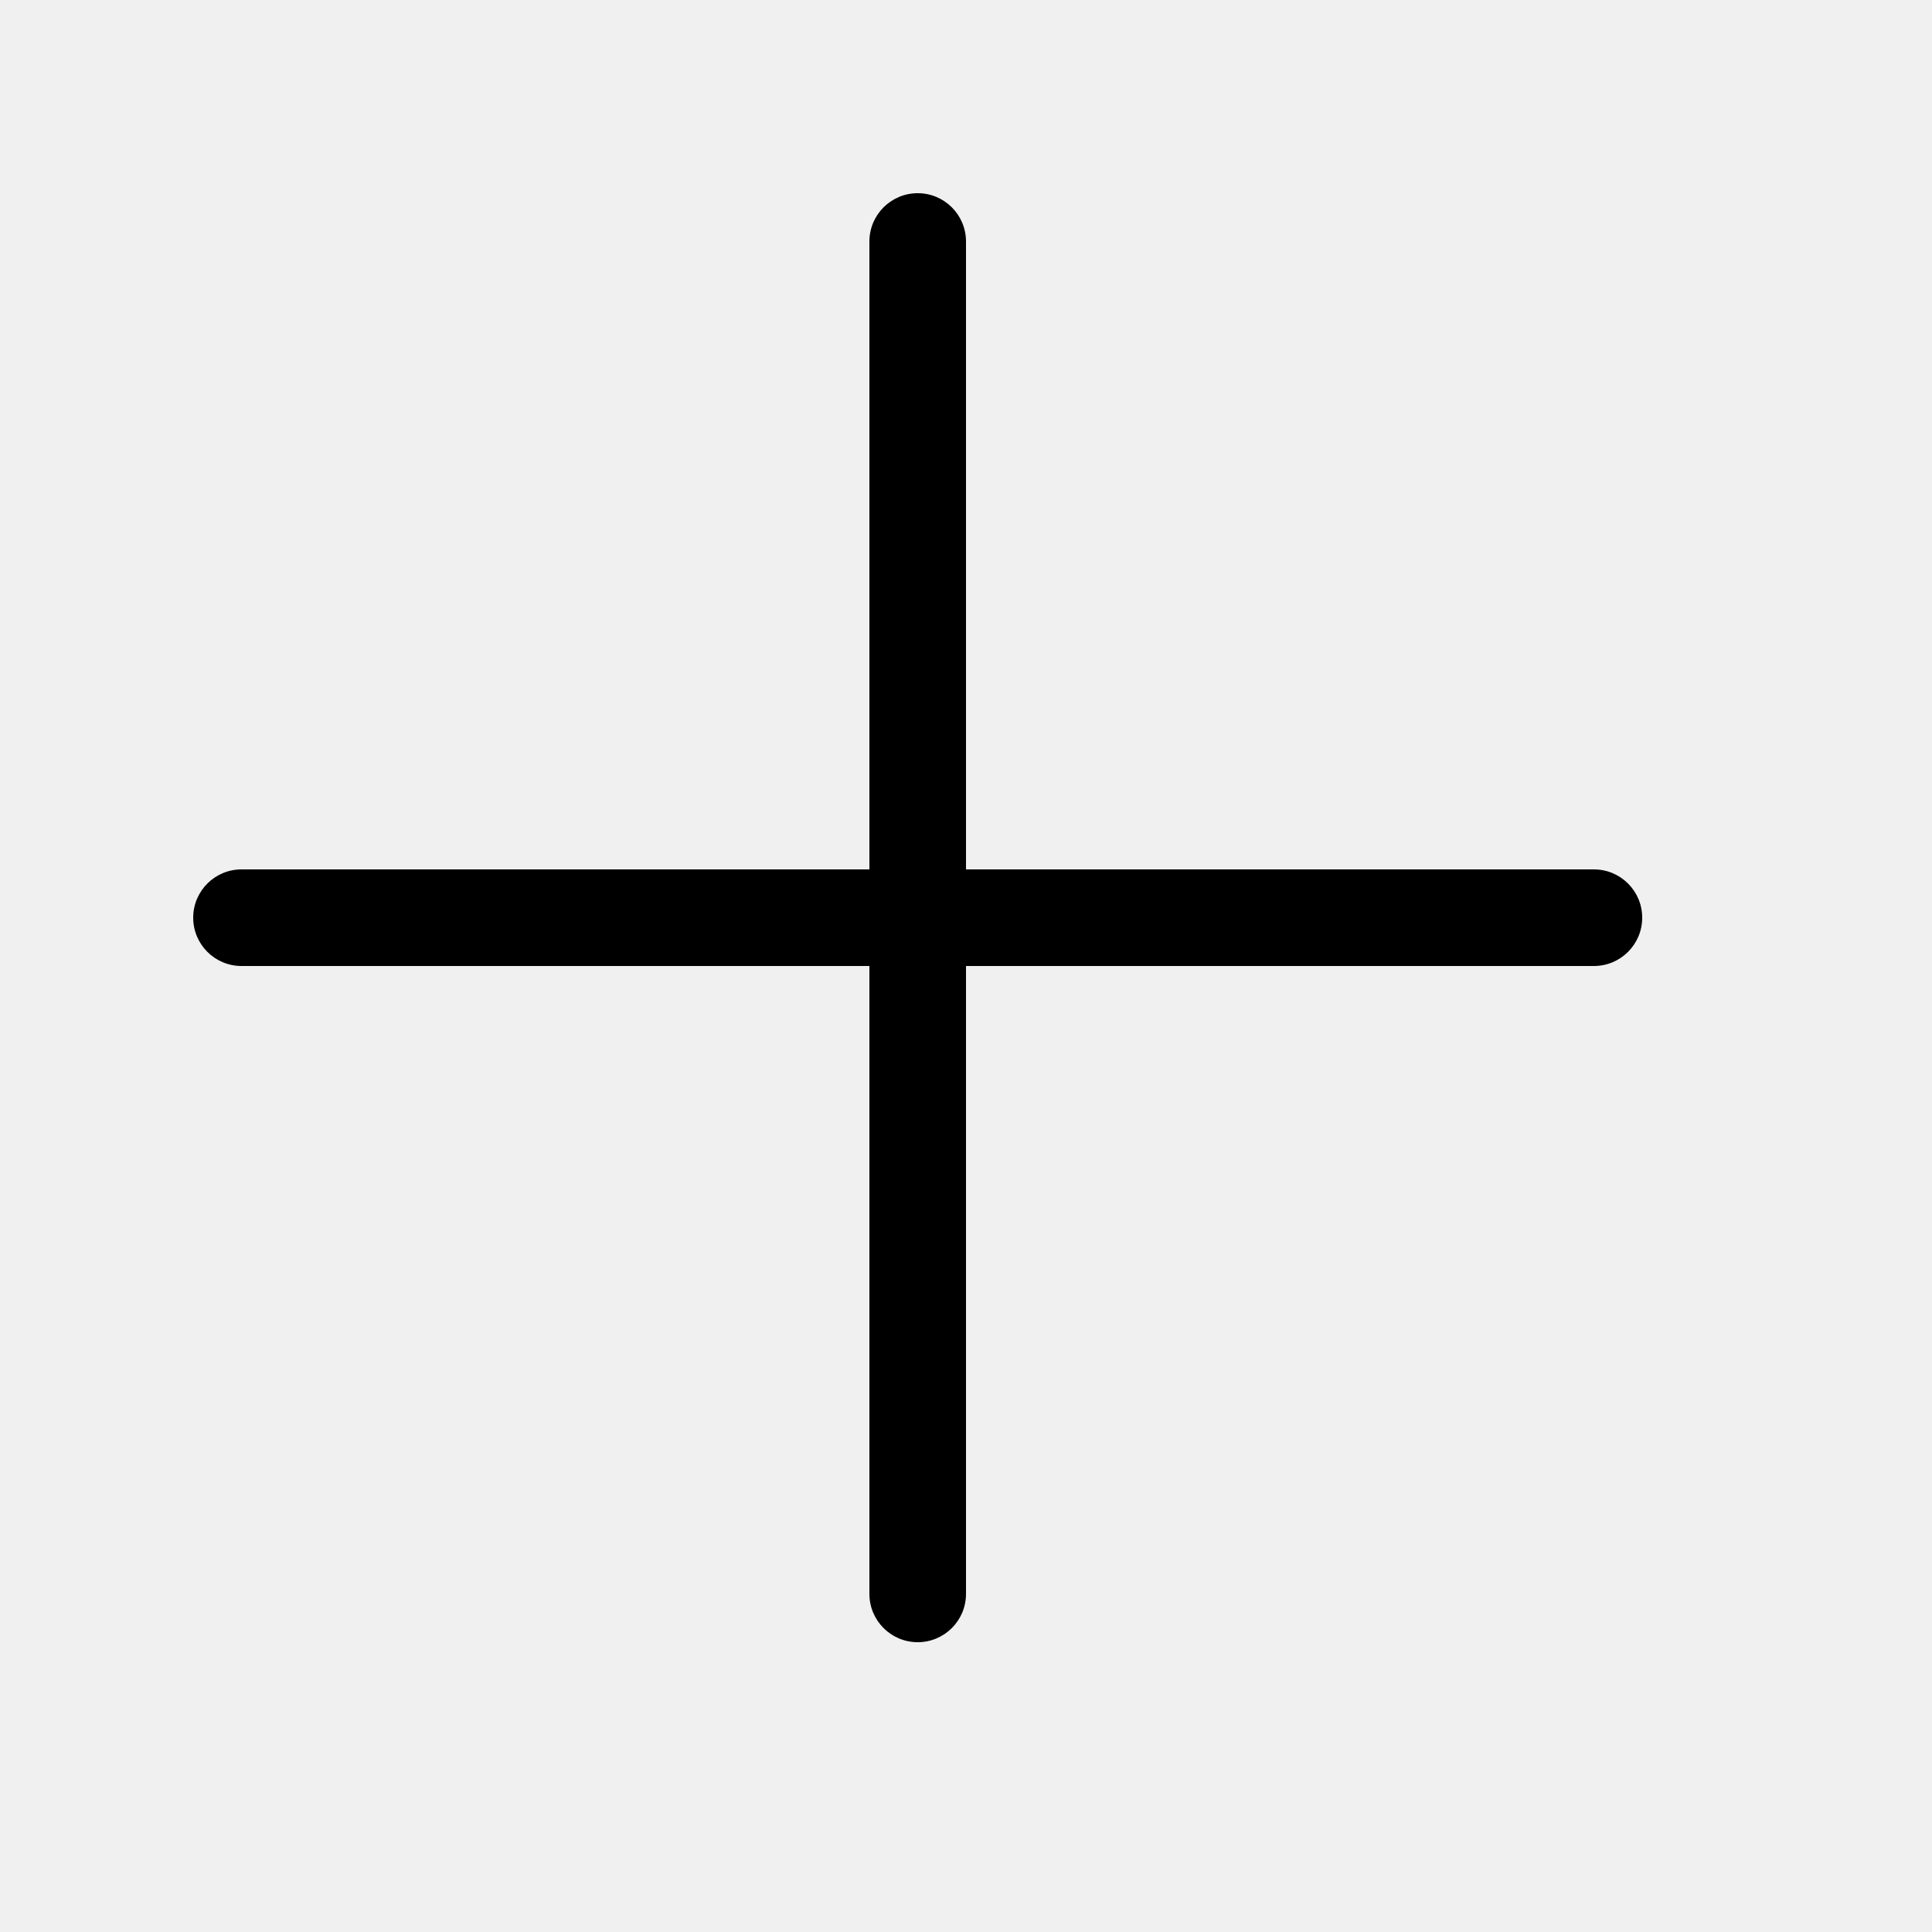
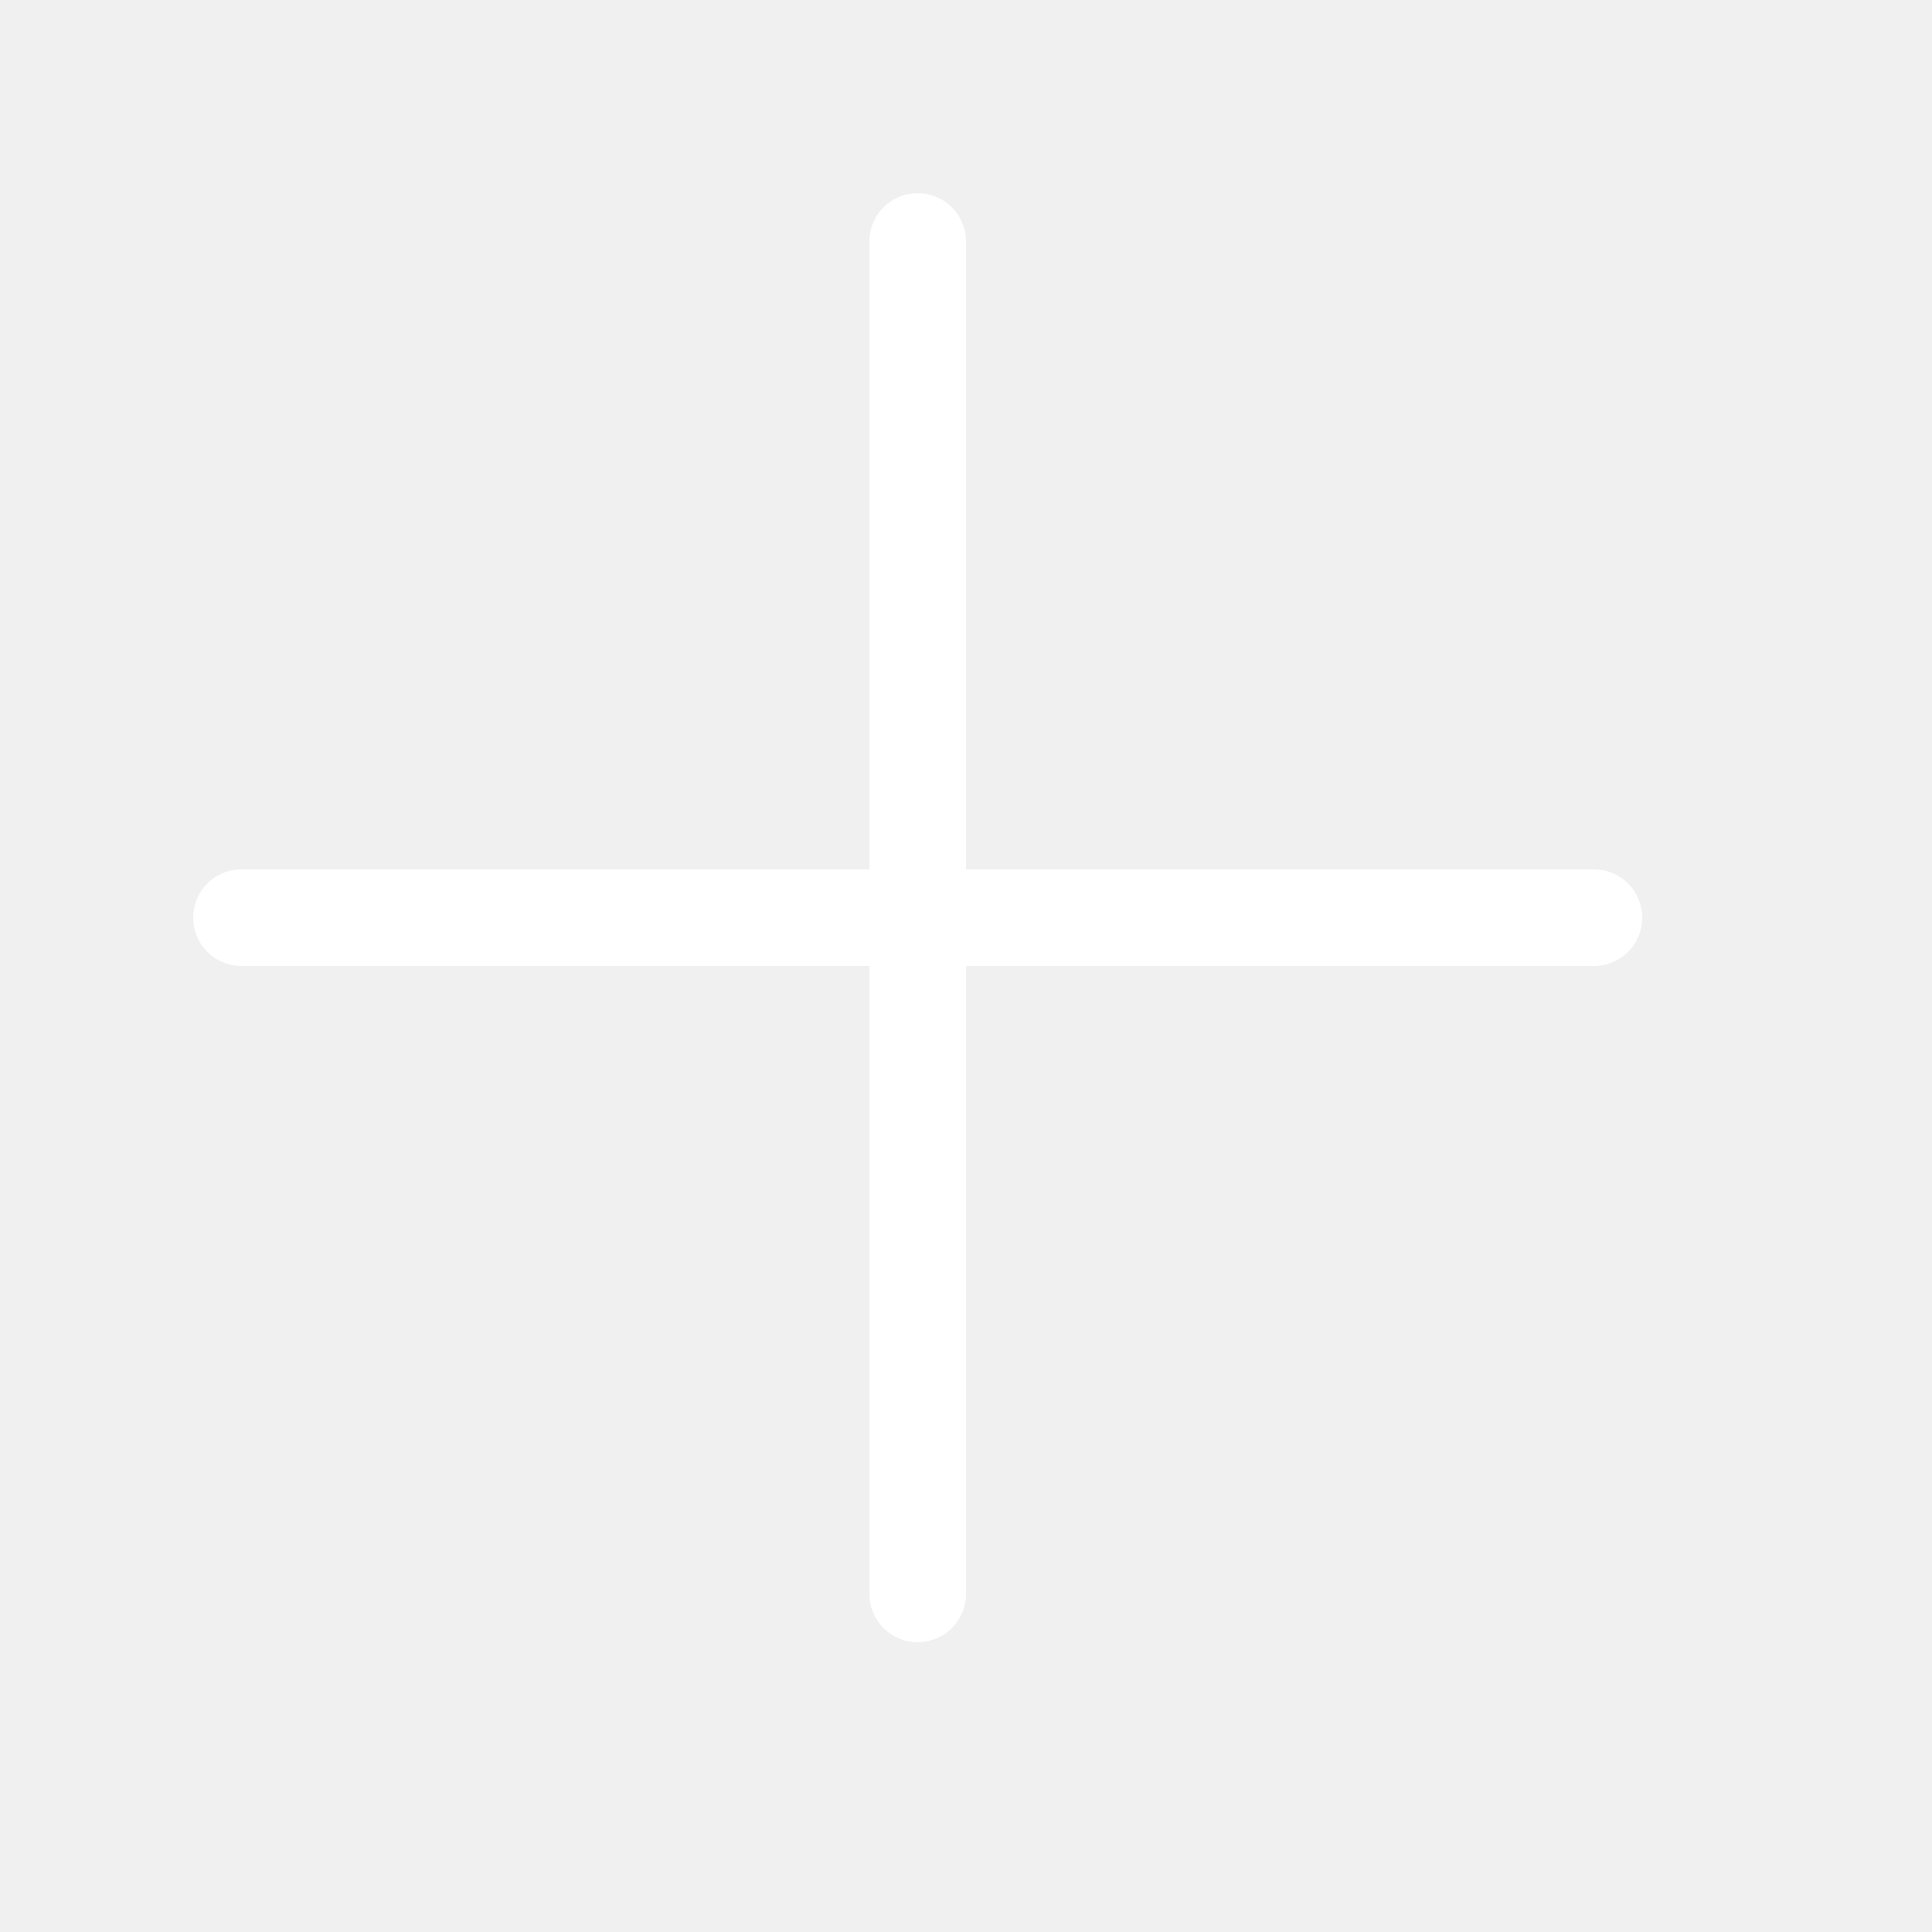
- <svg xmlns="http://www.w3.org/2000/svg" width="1em" height="1em" viewBox="0 0 20 20">
-   <path fill="currentColor" d="M10 2.5a.5.5 0 0 0-1 0V9H2.5a.5.5 0 0 0 0 1H9v6.5a.5.5 0 0 0 1 0V10h6.5a.5.5 0 0 0 0-1H10V2.5Z" />
+ <svg xmlns="http://www.w3.org/2000/svg" width="26" height="26" viewBox="0 0 26 26" fill="none">
+   <path d="M13 3.25C13 3.078 12.931 2.912 12.81 2.79C12.688 2.668 12.522 2.6 12.35 2.6C12.178 2.6 12.012 2.668 11.89 2.79C11.768 2.912 11.7 3.078 11.7 3.25V11.7H3.25C3.078 11.7 2.912 11.768 2.79 11.89C2.668 12.012 2.6 12.178 2.6 12.35C2.6 12.522 2.668 12.688 2.79 12.81C2.912 12.931 3.078 13 3.25 13H11.7V21.45C11.7 21.622 11.768 21.788 11.89 21.91C12.012 22.032 12.178 22.1 12.35 22.1C12.522 22.1 12.688 22.032 12.81 21.91C12.931 21.788 13 21.622 13 21.45V13H21.45C21.622 13 21.788 12.931 21.91 12.81C22.032 12.688 22.1 12.522 22.1 12.35C22.1 12.178 22.032 12.012 21.91 11.89C21.788 11.768 21.622 11.7 21.45 11.7H13V3.25Z" fill="white" />
</svg>
